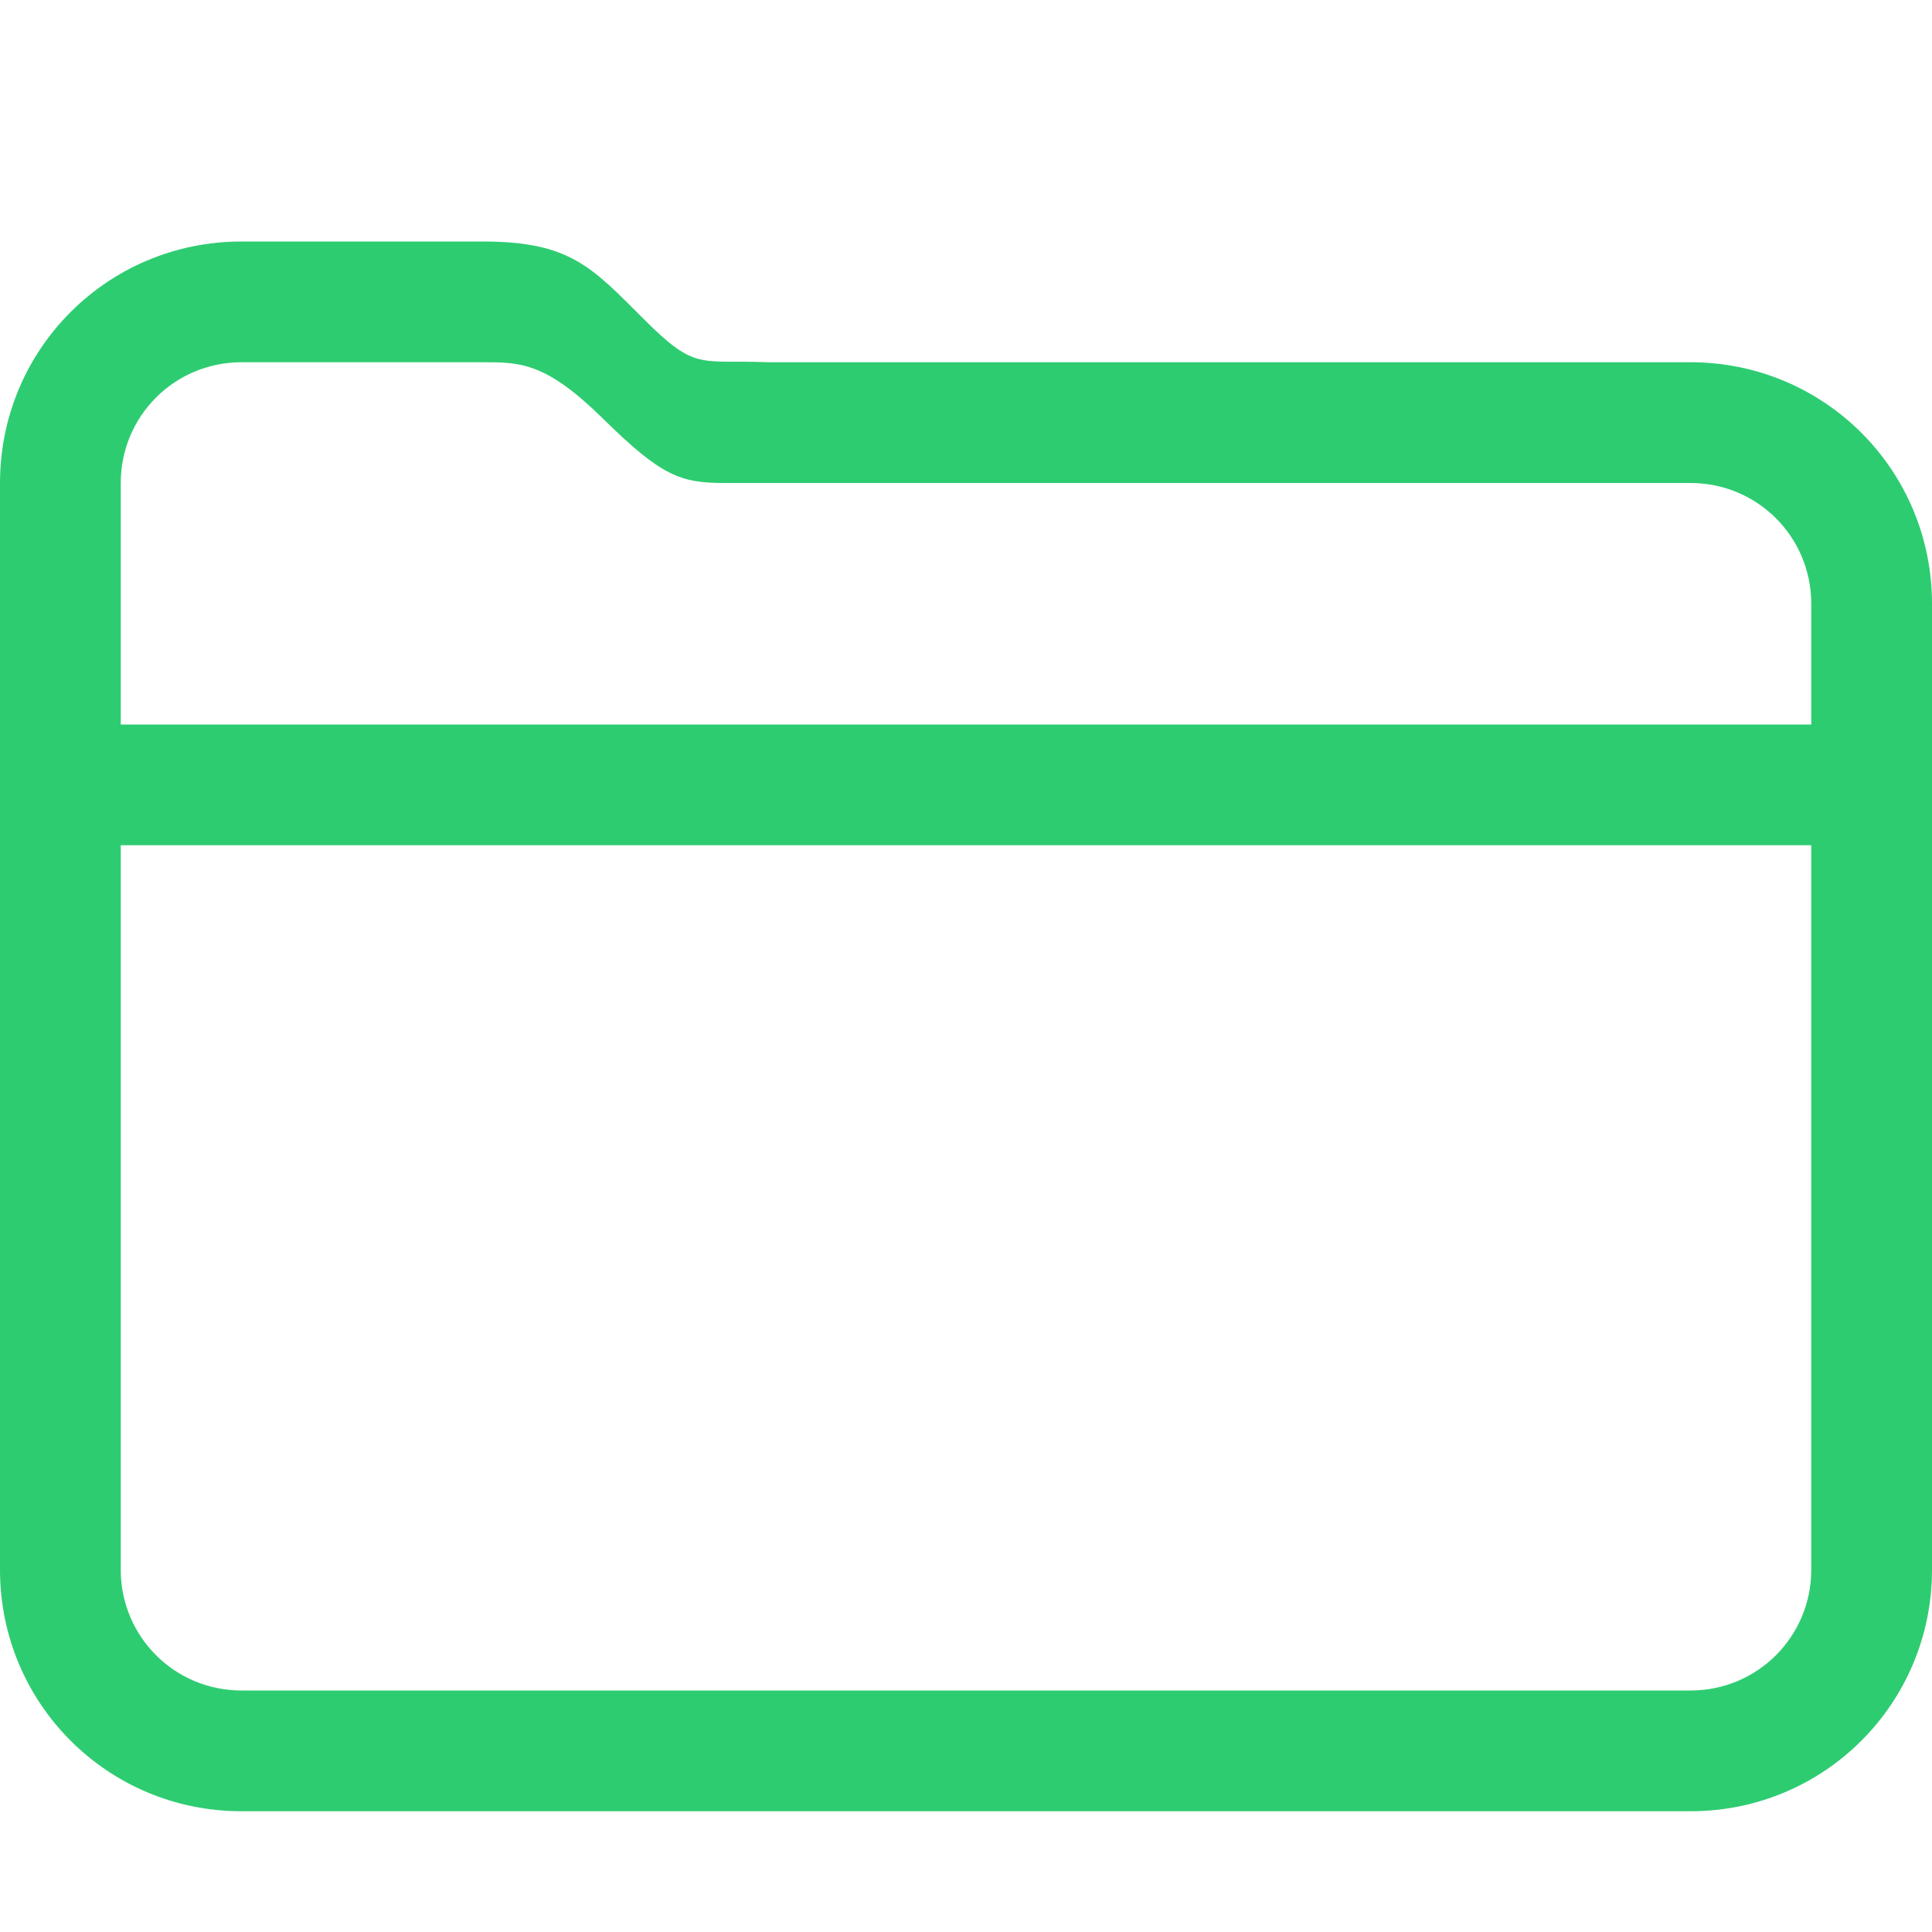
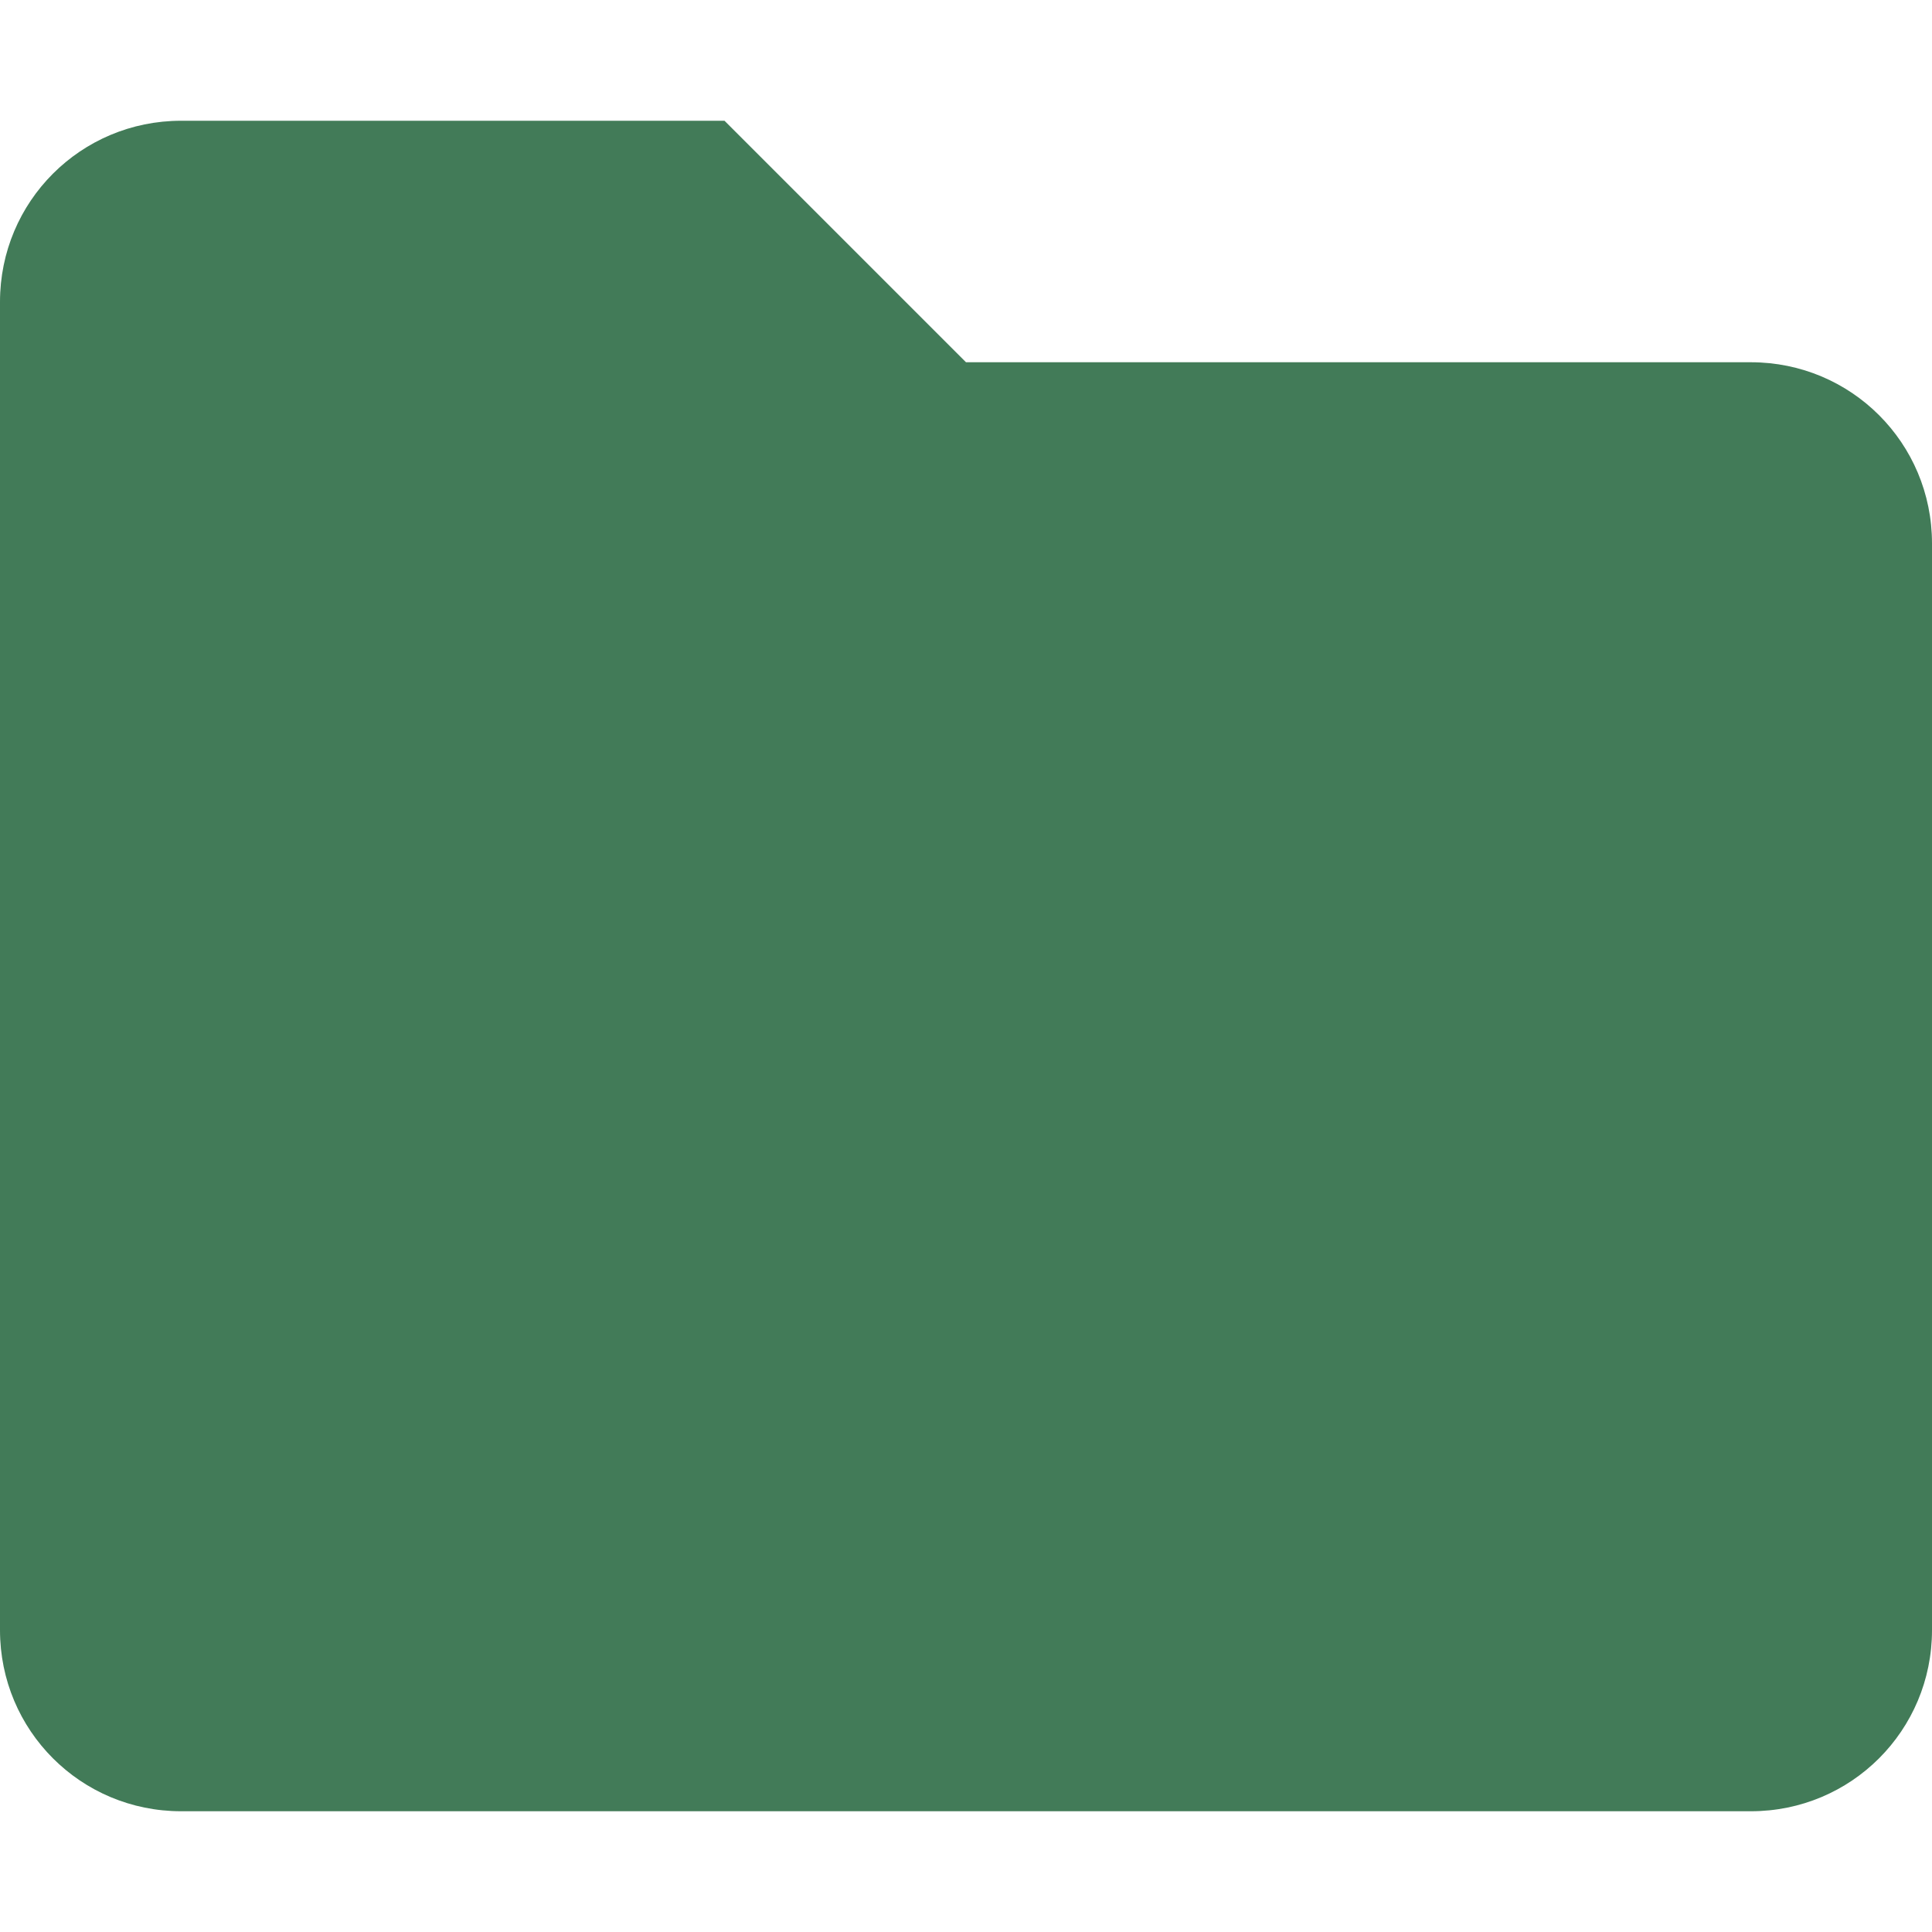
- <svg xmlns="http://www.w3.org/2000/svg" width="16" height="16" version="1.1" viewBox="0 0 16 16">
-   <path d="m2 2c-1.108 0-2 0.892-2 2v9c0 1.108 0.892 2 2 2h12c1.108 0 2-0.892 2-2v-8c0-1.108-0.892-2-2-2h-2-5.629c-0.58-0.023-0.605 0.077-1.039-0.357-0.434-0.434-0.613-0.642-1.332-0.643h-2zm0 1h2c0.311-1.7e-6 0.52 1.383e-4 0.998 0.471 0.479 0.472 0.639 0.529 1 0.529h6.002 2c0.554 0 1 0.446 1 1v1h-14v-2c0-0.554 0.446-1 1-1zm-1 4h14v6c0 0.554-0.446 1-1 1h-12c-0.554 0-1-0.446-1-1v-6z" style="fill:#2ecc71" />
+ <svg xmlns="http://www.w3.org/2000/svg" width="16" height="16" version="1.1">
+   <defs>
+     <style type="text/css">.ColorScheme-Text { color:#427b58; } .ColorScheme-Highlight { color:#458588; } .ColorScheme-Text { color:#427b58; }</style>
+   </defs>
+   <path class="ColorScheme-Text" d="m1.5 1h4.5l2 2h6.5c0.831 0 1.5 0.669 1.5 1.5v9c0 0.831-0.669 1.5-1.5 1.5h-13c-0.831 0-1.5-0.669-1.5-1.5v-11c0-0.831 0.669-1.5 1.5-1.5z" fill="currentColor" />
</svg>
